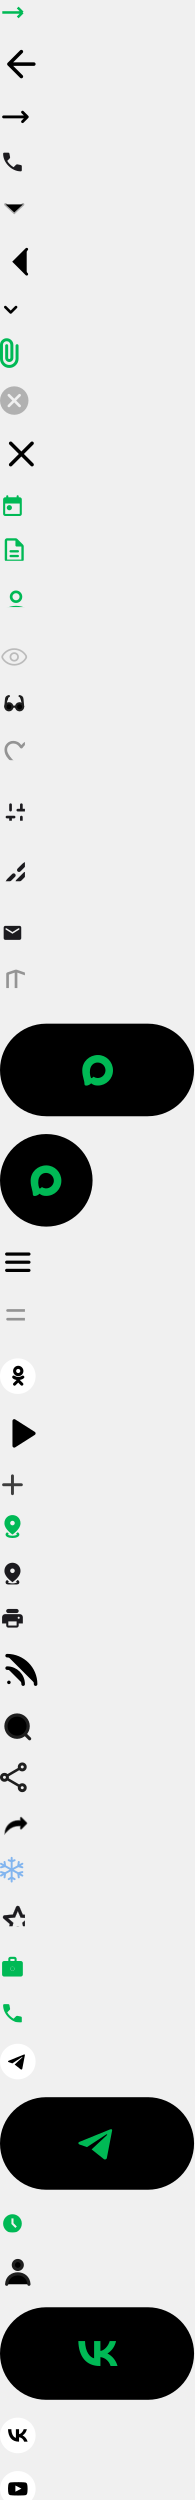
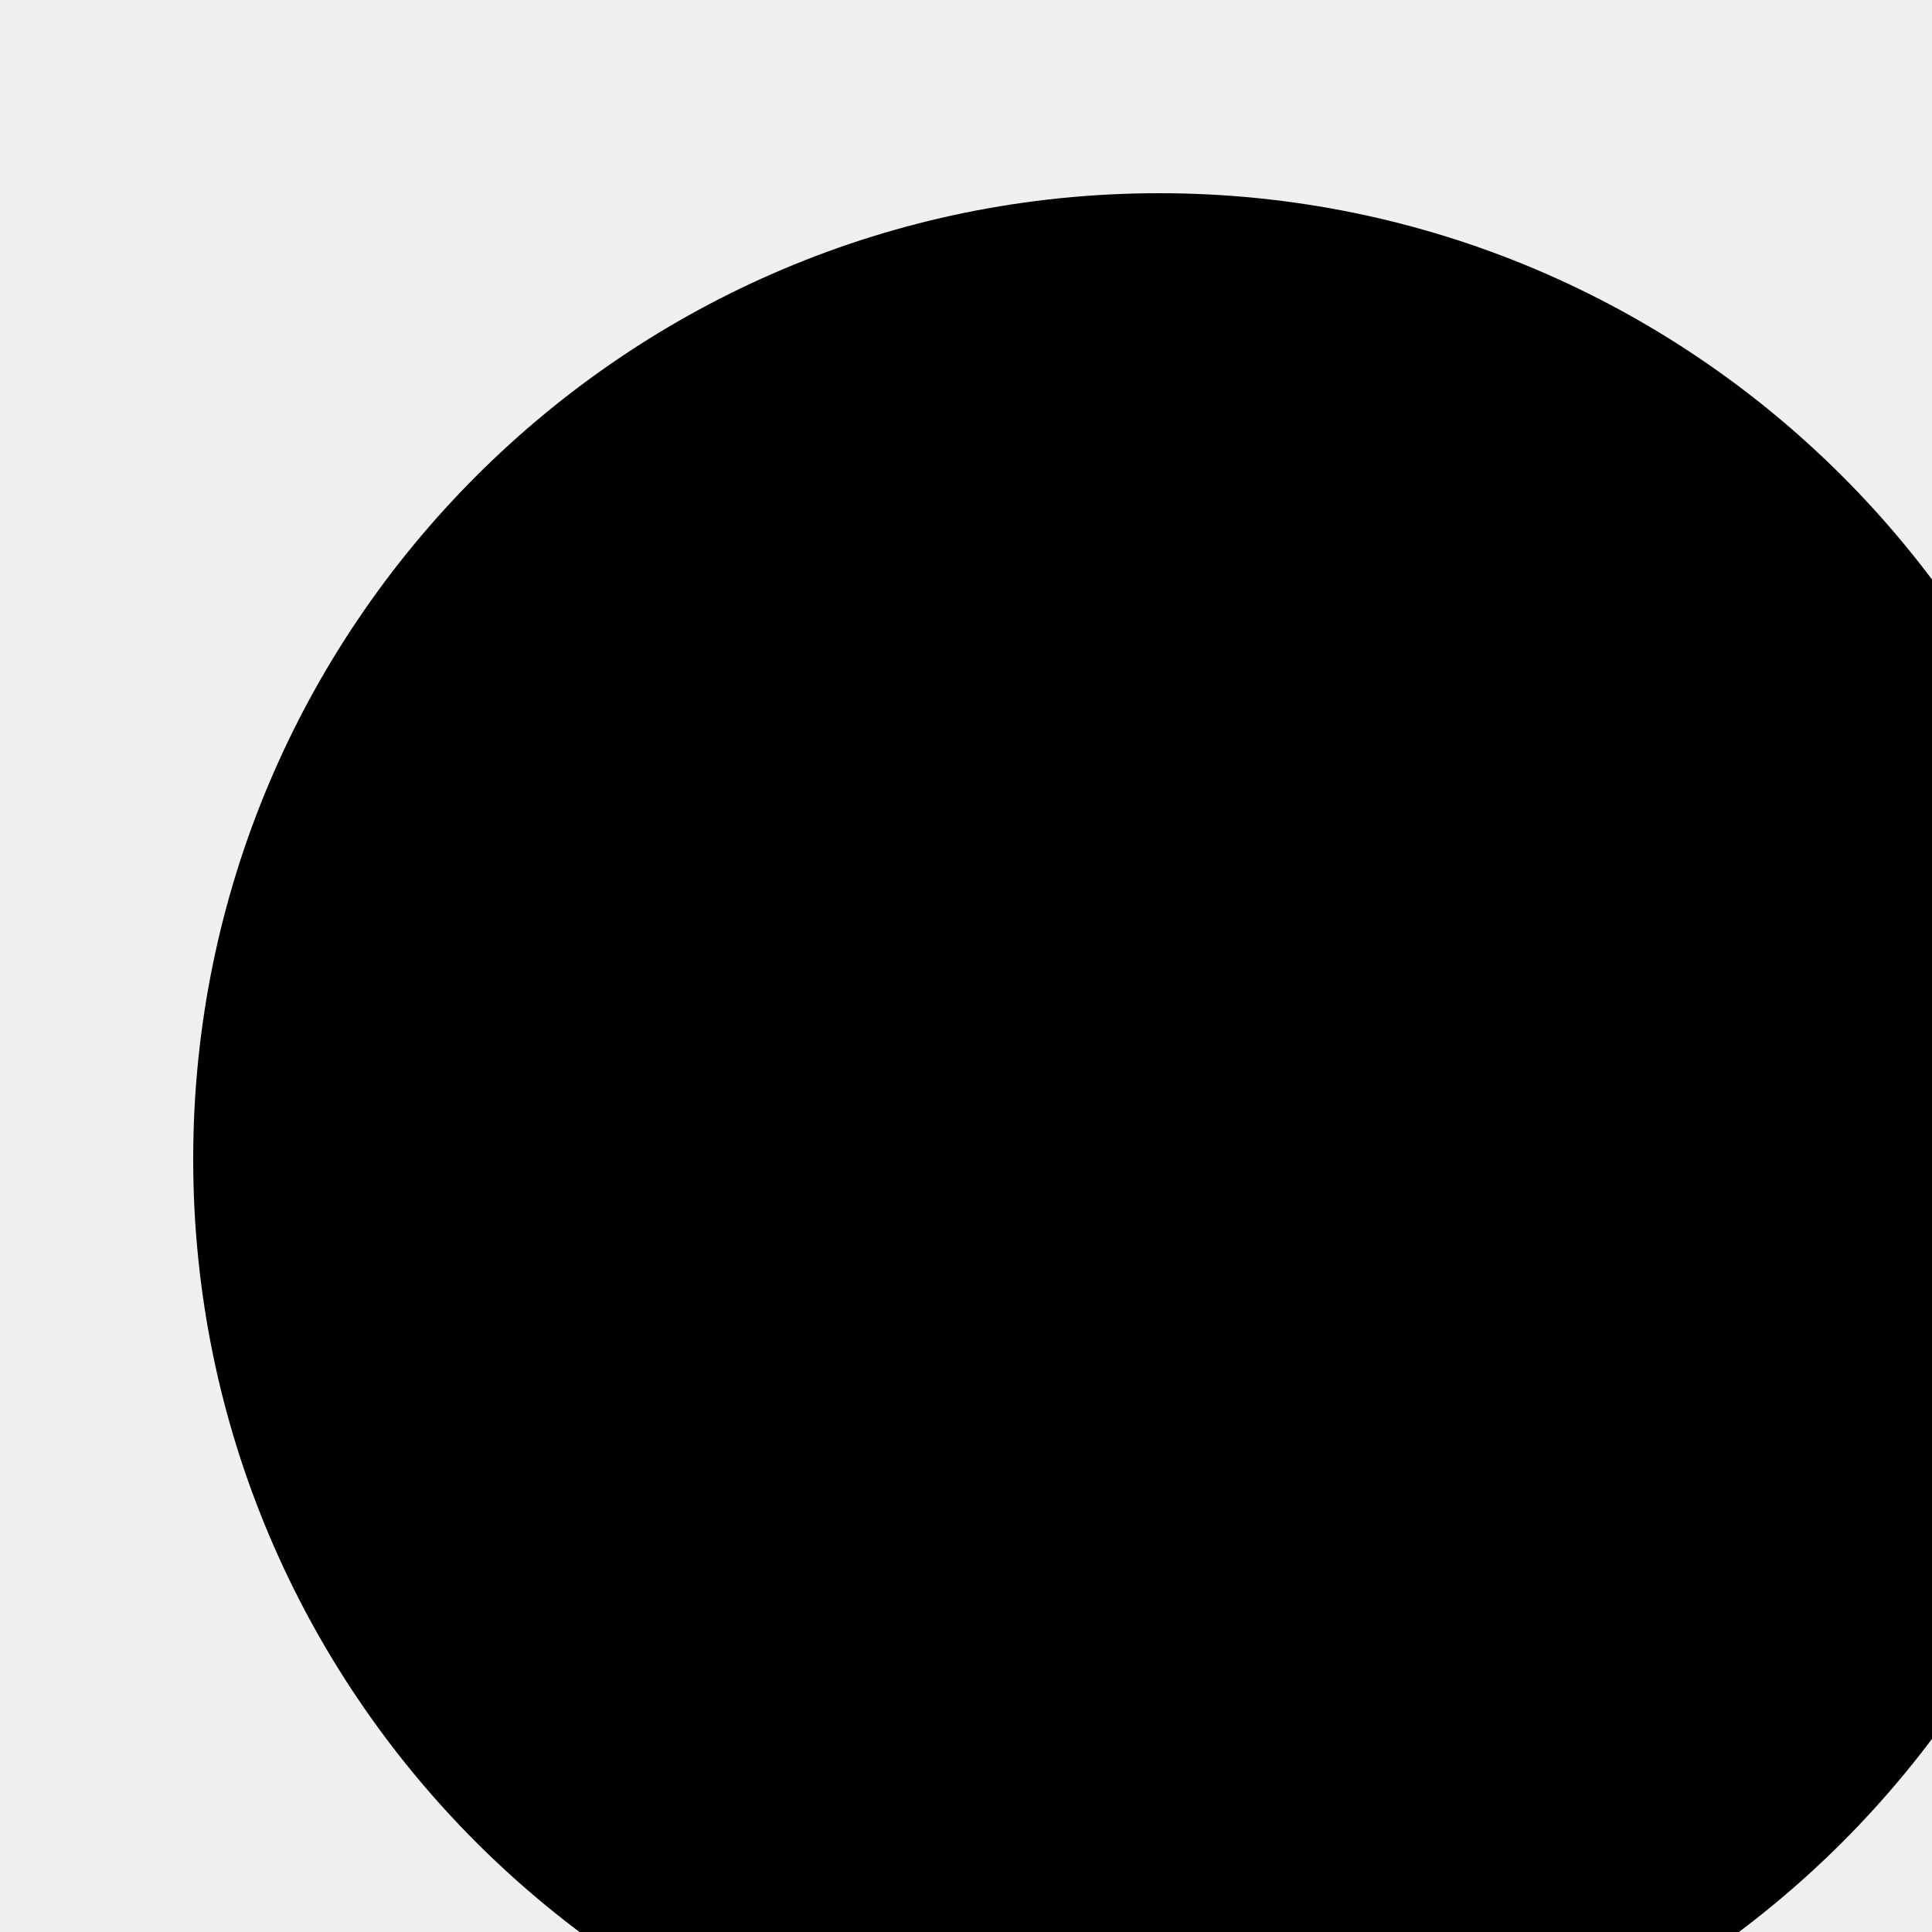
<svg xmlns="http://www.w3.org/2000/svg" xmlns:xlink="http://www.w3.org/1999/xlink">
-   <symbol id="icon-arrow-green" viewBox="0 0 14 14">
-     <path d="M9.936 4.226l2.774 2.775m0 0L9.936 9.775M12.71 7H1.29" stroke="#00B955" stroke-width="1.4" stroke-linejoin="round" />
+   <symbol id="icon-example" viewBox="0 0 24 24">
+     <circle cx="12" cy="12" r="10" />
  </symbol>
-   <symbol id="icon-arrow-left" viewBox="0 0 24 24">
-     <path d="M19 12H5m0 0l7 7m-7-7l7-7" stroke="currentColor" stroke-width="2" stroke-linecap="round" stroke-linejoin="round" />
-   </symbol>
-   <symbol id="icon-arrow-right" viewBox="0 0 16 16">
-     <g clip-path="url(#clip0_4723_20561)">
-       <path d="M12.667 5l2.666 2.667m0 0l-2.666 2.666m2.666-2.666H2" stroke="currentColor" stroke-width="1.6" stroke-linecap="round" stroke-linejoin="round" />
-     </g>
-     <defs>
-       <clipPath id="clip0_4723_20561">
-         <path fill="#fff" transform="matrix(-1 0 0 1 16 0)" d="M0 0h16v16H0z" />
-       </clipPath>
-     </defs>
-   </symbol>
-   <symbol id="icon-call" viewBox="0 0 14 14">
-     <mask id="a" style="mask-type:alpha" maskUnits="userSpaceOnUse" x="0" y="0" width="14" height="14">
-       <path fill="#D9D9D9" d="M0 0h14v14H0z" />
-     </mask>
-     <g mask="url(#a)">
-       <path d="M11.637 12.25c-1.215 0-2.415-.265-3.602-.795a10.776 10.776 0 01-3.237-2.253 10.775 10.775 0 01-2.253-3.237c-.53-1.187-.795-2.387-.795-3.603 0-.175.058-.32.175-.437a.594.594 0 01.437-.175h2.363c.136 0 .258.046.365.139.107.092.17.201.19.328l.378 2.041c.02.156.015.287-.014.394a.613.613 0 01-.16.277L4.068 6.36c.194.36.425.707.692 1.042.268.335.562.659.883.97.301.301.617.58.948.838.33.258.68.494 1.05.708l1.37-1.371a.817.817 0 01.343-.197.94.94 0 01.416-.037l2.012.409c.136.039.248.11.336.211a.513.513 0 01.131.343v2.362c0 .175-.058.321-.175.438a.594.594 0 01-.438.175z" fill="#1C1B1F" />
-     </g>
-   </symbol>
-   <symbol id="icon-chevron-down" viewBox="0 0 16 16">
-     <path d="M3.125 6.824l4.876 4.501 4.875-4.5" stroke="#000" stroke-opacity="0.3" stroke-width="1.6" stroke-linecap="round" />
-   </symbol>
-   <symbol id="icon-chevron-thin" viewBox="0 0 24 24">
-     <path d="M15 20l-7-7 7-7" stroke="currentColor" stroke-width="1.6" stroke-linecap="round" />
-   </symbol>
-   <symbol id="icon-chevron" viewBox="0 0 12 12">
-     <path d="M3 4.5l3 3 3-3" stroke="currentColor" stroke-width="1.5" stroke-linecap="round" stroke-linejoin="round" fill="none" />
-   </symbol>
-   <symbol id="icon-clip" viewBox="0 0 12 17">
-     <path d="M10.417 11.458c0 1.445-.507 2.674-1.521 3.688-1.014 1.014-2.243 1.52-3.688 1.52-1.444 0-2.673-.506-3.687-1.52C.507 14.132 0 12.903 0 11.458V3.75c0-1.042.365-1.927 1.094-2.656C1.823.364 2.708 0 3.75 0s1.927.365 2.656 1.094C7.136 1.823 7.5 2.708 7.5 3.75v7.292c0 .639-.222 1.18-.667 1.625a2.211 2.211 0 01-1.625.666c-.639 0-1.18-.222-1.625-.666a2.211 2.211 0 01-.666-1.625V4.167c0-.236.08-.434.24-.594.159-.16.357-.24.593-.24s.434.08.594.24c.16.16.24.358.24.594v6.875a.607.607 0 00.624.625.607.607 0 00.625-.625V3.75a2.106 2.106 0 00-.614-1.48 1.977 1.977 0 00-1.469-.603c-.583 0-1.076.201-1.48.604a2.012 2.012 0 00-.603 1.479v7.708c-.014.986.326 1.823 1.02 2.51C3.382 14.657 4.223 15 5.208 15c.973 0 1.799-.344 2.48-1.031.68-.688 1.034-1.525 1.062-2.51V4.166c0-.236.08-.434.24-.594.16-.16.357-.24.593-.24s.434.08.594.24c.16.16.24.358.24.594v7.291z" fill="#00B955" />
-   </symbol>
-   <symbol id="icon-close-small" viewBox="0 0 16 16">
-     <path d="M8 0a8 8 0 110 16A8 8 0 018 0zm3.53 4.47a.75.75 0 00-1.06 0L8 6.94 5.53 4.47a.75.75 0 10-1.06 1.06L6.94 8l-2.47 2.47a.75.75 0 101.06 1.06L8 9.06l2.47 2.47a.75.75 0 101.06-1.06L9.06 8l2.47-2.47a.75.75 0 000-1.06z" fill="#1F1F1F" fill-opacity="0.3" />
-   </symbol>
-   <symbol id="icon-close" viewBox="0 0 24 24">
-     <path d="M18 6L6 18M6 6l12 12" stroke="currentColor" stroke-width="2" stroke-linecap="round" stroke-linejoin="round" />
-   </symbol>
-   <symbol id="icon-date" viewBox="0 0 14 14">
-     <mask id="a" style="mask-type:alpha" maskUnits="userSpaceOnUse" x="0" y="0" width="14" height="14">
-       <path fill="#D9D9D9" d="M0 0h14v14H0z" />
-     </mask>
-     <g mask="url(#a)">
-       <path d="M4.215 9.201a1.408 1.408 0 01-.423-1.035c0-.408.14-.753.423-1.035a1.408 1.408 0 011.035-.423c.408 0 .753.14 1.035.423.282.282.423.627.423 1.035 0 .408-.14.753-.423 1.035a1.408 1.408 0 01-1.035.423c-.408 0-.753-.14-1.035-.423zm-1.298 3.632c-.321 0-.596-.115-.824-.343a1.124 1.124 0 01-.343-.824V3.499c0-.32.114-.595.343-.824.228-.228.503-.342.824-.342H3.5v-.584c0-.165.056-.303.168-.415a.564.564 0 01.415-.168c.166 0 .304.056.416.168.112.112.168.25.168.415v.584h4.666v-.584c0-.165.056-.303.168-.415a.564.564 0 01.416-.168c.165 0 .303.056.415.168.112.112.168.25.168.415v.584h.583c.321 0 .596.114.824.342.229.229.343.504.343.824v8.167c0 .32-.114.595-.343.824a1.124 1.124 0 01-.824.343H2.917zm0-1.167h8.166V5.833H2.917v5.833z" fill="#00B955" />
-     </g>
-   </symbol>
-   <symbol id="icon-doc" viewBox="0 0 16 16">
-     <mask id="a" style="mask-type:alpha" maskUnits="userSpaceOnUse" x="0" y="0" width="16" height="16">
-       <path fill="#D9D9D9" d="M0 0h16v16H0z" />
-     </mask>
-     <g mask="url(#a)">
-       <path d="M6 12h4a.645.645 0 00.475-.192.645.645 0 00.192-.475.645.645 0 00-.192-.475.645.645 0 00-.475-.191H6a.645.645 0 00-.475.191.645.645 0 00-.191.475c0 .19.064.348.191.475A.645.645 0 006 12zm0-2.667h4a.645.645 0 00.475-.191.645.645 0 00.192-.475.645.645 0 00-.192-.475A.645.645 0 0010 8H6a.645.645 0 00-.475.192.645.645 0 00-.191.475c0 .188.064.347.191.475A.645.645 0 006 9.333zm-2 5.334c-.366 0-.68-.131-.941-.392a1.284 1.284 0 01-.392-.942V2.667c0-.367.13-.681.392-.942.26-.261.575-.392.941-.392h4.784a1.317 1.317 0 01.933.384L12.95 4.95a1.318 1.318 0 01.383.933v7.45c0 .367-.13.68-.391.942a1.284 1.284 0 01-.942.392H4zm4.667-9.334V2.667H4v10.666h8V6H9.334a.645.645 0 01-.475-.192.645.645 0 01-.192-.475z" fill="#00B955" />
-     </g>
-   </symbol>
-   <symbol id="icon-employee" viewBox="0 0 24 24">
-     <mask id="a" style="mask-type:alpha" maskUnits="userSpaceOnUse" x="0" y="0" width="24" height="24">
-       <path fill="#D9D9D9" d="M0 0h24v24H0z" />
-     </mask>
-     <g mask="url(#a)">
-       <path d="M18.125 10.75h-2.25a.725.725 0 01-.534-.216.726.726 0 01-.216-.534c0-.213.072-.391.216-.534a.725.725 0 01.534-.216h2.25V7c0-.212.072-.39.216-.534a.726.726 0 01.534-.216c.213 0 .391.072.535.216a.725.725 0 01.215.534v2.25h2.25c.212 0 .39.072.534.216a.726.726 0 01.216.534c0 .213-.072.391-.216.534a.726.726 0 01-.534.216h-2.25V13c0 .213-.072.39-.216.534a.726.726 0 01-.534.216.725.725 0 01-.535-.216.726.726 0 01-.215-.534v-2.25zm-11.599-.084A3.371 3.371 0 015.5 8.192c0-.965.342-1.79 1.026-2.474A3.372 3.372 0 019 4.692c.965 0 1.79.342 2.474 1.026A3.372 3.372 0 0112.5 8.192c0 .966-.342 1.79-1.026 2.474A3.372 3.372 0 019 11.692c-.965 0-1.79-.342-2.474-1.026zM1.5 17.788v-.704c0-.49.133-.943.399-1.36a2.663 2.663 0 011.067-.963 14.507 14.507 0 012.99-1.09 12.945 12.945 0 016.087 0c1.006.243 2.003.606 2.992 1.09.444.225.8.546 1.066.963.266.417.399.87.399 1.36v.704c0 .422-.148.78-.443 1.076a1.465 1.465 0 01-1.076.444H3.019c-.422 0-.78-.148-1.076-.444a1.466 1.466 0 01-.443-1.076zm1.5.02h12v-.724a.98.98 0 00-.176-.562 1.334 1.334 0 00-.478-.422 12.863 12.863 0 00-2.635-.965 11.396 11.396 0 00-5.422 0c-.895.22-1.774.54-2.635.965-.201.109-.36.25-.478.422a.98.98 0 00-.176.563v.723zm7.412-8.203c.392-.392.588-.863.588-1.413s-.196-1.02-.588-1.412A1.926 1.926 0 009 6.192c-.55 0-1.02.196-1.412.588A1.926 1.926 0 007 8.192c0 .55.196 1.021.588 1.413.391.391.862.587 1.412.587.55 0 1.02-.196 1.412-.587z" fill="#00B955" />
-     </g>
-   </symbol>
-   <symbol id="icon-eye-count" viewBox="0 0 16 16">
-     <path d="M3.531 11.55a8.154 8.154 0 01-2.508-2.597 1.84 1.84 0 010-1.906A8.155 8.155 0 013.53 4.449C4.87 3.561 6.36 3.117 8 3.117c1.64 0 3.13.444 4.472 1.332a8.153 8.153 0 012.509 2.598 1.84 1.84 0 010 1.906 8.155 8.155 0 01-2.508 2.597c-1.34.888-2.831 1.333-4.47 1.333-1.64 0-3.13-.444-4.472-1.333zm8.242-.671a7.034 7.034 0 002.251-2.173c.28-.43.28-.983 0-1.412a7.033 7.033 0 00-2.251-2.173 7.103 7.103 0 00-3.771-1.056c-1.36 0-2.618.352-3.772 1.056a7.035 7.035 0 00-2.25 2.173c-.282.429-.282.983 0 1.412.58.886 1.33 1.61 2.25 2.173a7.104 7.104 0 003.772 1.056c1.36 0 2.617-.352 3.77-1.056z" fill="#1F1F1F" fill-opacity="0.25" />
-     <path fill-rule="evenodd" clip-rule="evenodd" d="M9.856 9.855a2.53 2.53 0 00.763-1.857c0-.728-.255-1.346-.764-1.855a2.53 2.53 0 00-1.857-.762c-.728 0-1.346.254-1.854.764a2.53 2.53 0 00-.763 1.856c0 .728.255 1.347.764 1.855a2.53 2.53 0 001.857.763c.728 0 1.346-.255 1.854-.764zM6.336 8c0 .462.162.855.485 1.179.324.323.717.485 1.179.485.462 0 .855-.162 1.179-.485.323-.324.485-.717.485-1.18 0-.462-.162-.854-.485-1.178A1.605 1.605 0 008 6.335c-.462 0-.855.162-1.179.486A1.605 1.605 0 006.336 8z" fill="#1F1F1F" fill-opacity="0.25" />
-   </symbol>
-   <symbol id="icon-eye" viewBox="0 0 16 16">
-     <path d="M11 12a2 2 0 100-4 2 2 0 000 4zm-6 0a2 2 0 100-4 2 2 0 000 4z" stroke="#1F1F1F" stroke-width="1.2" stroke-linecap="round" stroke-linejoin="round" />
-     <path d="M9 10.107c-.695-.248-1.291-.253-2 0M13 10l-.381-4.197C12.508 4.586 12.132 4.376 11 4m-8 6l.381-4.197C3.492 4.587 3.868 4.376 5 4" stroke="#1F1F1F" stroke-width="1.2" stroke-linecap="round" stroke-linejoin="round" />
-   </symbol>
-   <symbol id="icon-favorites" viewBox="0 0 24 24">
-     <mask id="a" style="mask-type:alpha" maskUnits="userSpaceOnUse" x="0" y="0" width="24" height="24">
-       <path fill="#949494" d="M0 0h24v24H0z" />
-     </mask>
-     <g mask="url(#a)">
-       <path d="M11.345 19.594a1.52 1.52 0 01-.57-.361l-1.437-1.306a65.845 65.845 0 01-4.748-4.764C3.197 11.602 2.5 9.931 2.5 8.15c0-1.42.478-2.607 1.436-3.564C4.893 3.629 6.08 3.15 7.5 3.15c.806 0 1.603.186 2.39.558.786.372 1.49.975 2.11 1.811.62-.836 1.324-1.44 2.11-1.811a5.542 5.542 0 012.39-.558c1.42 0 2.607.479 3.564 1.436.957.957 1.436 2.145 1.436 3.564 0 1.801-.708 3.49-2.125 5.068a63.819 63.819 0 01-4.739 4.724l-1.42 1.29a1.511 1.511 0 01-.575.362c-.22.077-.437.115-.65.115-.215 0-.43-.038-.646-.115zM11.281 7.04c-.541-.825-1.11-1.429-1.709-1.813-.598-.384-1.289-.576-2.072-.576-1 0-1.833.333-2.5 1s-1 1.5-1 2.5c0 .803.259 1.642.776 2.517a16.273 16.273 0 001.948 2.612 35.68 35.68 0 002.54 2.536c.911.826 1.756 1.593 2.534 2.302a.294.294 0 00.202.077.294.294 0 00.202-.077c.778-.709 1.623-1.476 2.534-2.302a35.667 35.667 0 002.54-2.536 16.273 16.273 0 001.948-2.612c.517-.875.776-1.714.776-2.517 0-1-.333-1.833-1-2.5s-1.5-1-2.5-1c-.783 0-1.474.192-2.072.576-.598.384-1.168.988-1.709 1.813a.818.818 0 01-.319.288.885.885 0 01-.8 0 .818.818 0 01-.32-.288z" fill="#949494" />
-     </g>
-   </symbol>
-   <symbol id="icon-filter" viewBox="0 0 24 24">
-     <mask id="a" style="mask-type:alpha" maskUnits="userSpaceOnUse" x="0" y="0" width="24" height="24">
-       <path fill="#D9D9D9" d="M0 0h24v24H0z" />
-     </mask>
-     <g mask="url(#a)">
-       <path d="M5.387 19.534A.726.726 0 015.172 19v-6.308h-1.25a.725.725 0 01-.534-.216.726.726 0 01-.216-.534c0-.213.072-.39.216-.534a.725.725 0 01.534-.216h4c.212 0 .39.072.534.216a.727.727 0 01.216.535c0 .212-.072.39-.216.534a.727.727 0 01-.534.215h-1.25V19c0 .212-.072.39-.216.534a.726.726 0 01-.534.216.725.725 0 01-.535-.216zm0-10.942a.726.726 0 01-.215-.534V5c0-.213.072-.39.216-.534a.726.726 0 01.534-.216c.213 0 .391.072.535.216A.726.726 0 016.672 5v3.058c0 .212-.072.39-.216.534a.726.726 0 01-.534.216.725.725 0 01-.535-.216zM10 8.808a.725.725 0 01-.534-.216.726.726 0 01-.216-.535c0-.212.072-.39.216-.534a.726.726 0 01.534-.215h1.25V5c0-.213.072-.39.216-.534a.726.726 0 01.534-.216c.213 0 .39.072.534.216A.726.726 0 0112.75 5v2.308h1.25c.212 0 .39.072.534.216a.726.726 0 01.216.534c0 .213-.072.39-.216.534a.725.725 0 01-.534.216h-4zm1.465 10.726A.726.726 0 0111.25 19v-7.058c0-.212.072-.39.216-.534a.726.726 0 01.534-.216c.213 0 .39.072.534.216a.726.726 0 01.216.534V19c0 .212-.072.39-.216.534a.726.726 0 01-.534.216.725.725 0 01-.535-.216zm6.077 0a.726.726 0 01-.215-.534v-2.308h-1.25a.726.726 0 01-.535-.215.726.726 0 01-.215-.535c0-.213.072-.39.215-.534a.726.726 0 01.535-.216h4c.212 0 .39.072.534.216a.726.726 0 01.216.535c0 .212-.072.39-.216.534a.726.726 0 01-.534.215h-1.25V19c0 .212-.072.39-.216.534a.726.726 0 01-.535.216.725.725 0 01-.534-.216zm0-6.942a.726.726 0 01-.215-.534V5c0-.213.072-.39.216-.534a.726.726 0 01.534-.216c.213 0 .39.072.534.216a.726.726 0 01.216.534v7.058c0 .212-.072.39-.216.534a.726.726 0 01-.535.216.725.725 0 01-.534-.216z" fill="#1C1B1F" />
-     </g>
-   </symbol>
-   <symbol id="icon-link" viewBox="0 0 24 24">
-     <mask id="a" style="mask-type:alpha" maskUnits="userSpaceOnUse" x="0" y="0" width="24" height="24">
-       <path fill="#D9D9D9" d="M0 0h24v24H0z" />
-     </mask>
-     <g mask="url(#a)">
-       <path d="M7.914 21.203c-1.414 0-2.62-.499-3.62-1.497-.998-.999-1.497-2.206-1.497-3.62a5.073 5.073 0 011.498-3.62l2.589-2.57a1.127 1.127 0 011.59 1.598l-2.588 2.583a2.713 2.713 0 00-.614.93 2.912 2.912 0 00-.206 1.079c0 .789.277 1.46.832 2.016a2.746 2.746 0 002.016.832c.372 0 .735-.07 1.09-.21.354-.139.667-.344.939-.616l2.555-2.57a1.14 1.14 0 111.61 1.612l-2.574 2.556a5.074 5.074 0 01-3.62 1.497zm2.801-6.301A1.143 1.143 0 119.1 13.285l4.19-4.187a1.141 1.141 0 011.614 1.614l-4.189 4.19zm6.414-.792a1.132 1.132 0 11-1.598-1.604l2.583-2.563c.272-.272.472-.576.601-.912.13-.336.194-.69.194-1.06 0-.806-.274-1.49-.823-2.054-.548-.563-1.224-.845-2.025-.845-.371 0-.73.069-1.077.206a2.723 2.723 0 00-.926.614l-2.567 2.58a1.13 1.13 0 11-1.6-1.595L12.466 4.3a5.113 5.113 0 011.657-1.114 5.039 5.039 0 011.963-.39c1.414 0 2.618.5 3.61 1.5.992 1.001 1.488 2.215 1.488 3.642 0 .674-.126 1.321-.377 1.941a4.958 4.958 0 01-1.101 1.654l-2.577 2.576z" fill="#1C1B1F" />
-     </g>
-   </symbol>
-   <symbol id="icon-mail" viewBox="0 0 14 16">
-     <mask id="a" style="mask-type:alpha" maskUnits="userSpaceOnUse" x="1" y="3" width="12" height="12">
-       <path fill="#D9D9D9" d="M1.078 3.078h11.844v11.844H1.078z" />
-     </mask>
-     <g mask="url(#a)">
-       <path d="M3.05 12.949a.95.95 0 01-.698-.29.95.95 0 01-.29-.697V6.04a.95.95 0 01.29-.697.95.95 0 01.697-.29h7.896a.95.95 0 01.697.29.95.95 0 01.29.697v5.922a.95.95 0 01-.29.697.95.95 0 01-.697.29H3.05zm3.947-3.455L10.75 7.15a.418.418 0 10-.444-.71L6.997 8.507 3.69 6.44a.418.418 0 00-.444.71l3.751 2.344z" fill="#1C1B1F" />
-     </g>
-   </symbol>
-   <symbol id="icon-map" viewBox="0 0 24 24">
-     <mask id="a" style="mask-type:alpha" maskUnits="userSpaceOnUse" x="0" y="0" width="24" height="24">
-       <path fill="#949494" d="M0 0h24v24H0z" />
-     </mask>
-     <g mask="url(#a)">
-       <path d="M14.417 20.256L9 18.36l-4.276 1.655a.831.831 0 01-.445.058 1.043 1.043 0 01-.395-.148.788.788 0 01-.282-.305.931.931 0 01-.102-.442V6.08a.896.896 0 01.604-.876l4.304-1.46c.09-.033.186-.058.285-.075a1.844 1.844 0 01.9.075L15 5.638l4.276-1.654a.832.832 0 01.445-.058c.142.023.274.072.395.147.12.076.214.178.282.306a.931.931 0 01.102.442v13.142a.868.868 0 01-.173.535.984.984 0 01-.47.336l-4.274 1.431a1.446 1.446 0 01-.285.07c-.096.014-.195.02-.299.02a1.729 1.729 0 01-.582-.1zm-.167-1.629v-11.7l-4.5-1.573v11.7l4.5 1.573zm1.5 0L19 17.55V5.7l-3.25 1.227v11.7zM5 18.3l3.25-1.246v-11.7L5 6.45V18.3z" fill="#949494" />
-     </g>
-   </symbol>
-   <symbol id="icon-max-small" viewBox="0 0 109 52">
-     <rect width="109" height="52" rx="26" fill="currentColor" />
-     <path fill-rule="evenodd" clip-rule="evenodd" d="M55.025 34.754c-1.695 0-2.482-.248-3.85-1.237-.866 1.113-3.608 1.983-3.727.495 0-1.117-.248-2.061-.528-3.092-.334-1.27-.713-2.684-.713-4.732 0-4.893 4.015-8.575 8.772-8.575 4.761 0 8.492 3.863 8.492 8.62a8.492 8.492 0 01-8.446 8.52zm.07-12.911c-2.317-.12-4.123 1.484-4.523 3.998-.33 2.082.256 4.617.755 4.75.239.057.84-.43 1.216-.805.62.429 1.343.686 2.094.746a4.41 4.41 0 004.613-4.11 4.41 4.41 0 00-4.155-4.575v-.004z" fill="#00B955" />
-   </symbol>
-   <symbol id="icon-max" viewBox="0 0 52 52">
-     <rect width="52" height="52" rx="26" fill="currentColor" />
-     <path fill-rule="evenodd" clip-rule="evenodd" d="M26.024 34.754c-1.694 0-2.481-.248-3.85-1.237-.865 1.113-3.607 1.983-3.726.495 0-1.117-.247-2.061-.528-3.092-.334-1.27-.713-2.684-.713-4.732 0-4.893 4.015-8.575 8.772-8.575 4.761 0 8.492 3.863 8.492 8.62a8.492 8.492 0 01-8.446 8.52zm.07-12.911c-2.316-.12-4.122 1.484-4.521 3.998-.33 2.082.255 4.617.754 4.75.239.057.84-.43 1.216-.805.62.429 1.343.686 2.094.746a4.41 4.41 0 004.613-4.11 4.41 4.41 0 00-4.155-4.575v-.004z" fill="#00B955" />
-   </symbol>
-   <symbol id="icon-menu" viewBox="0 0 20 20">
-     <path d="M3.75 5.42h12.5M3.75 10h12.5m-12.5 4.58h12.5" stroke="currentColor" stroke-width="1.8" stroke-linecap="round" />
-   </symbol>
-   <symbol id="icon-notes" viewBox="0 0 24 24">
-     <mask id="a" style="mask-type:alpha" maskUnits="userSpaceOnUse" x="0" y="0" width="24" height="24">
-       <path fill="#949494" d="M0 0h24v24H0z" />
-     </mask>
-     <g mask="url(#a)">
-       <path d="M4.25 17.634a.725.725 0 01-.534-.215.725.725 0 01-.216-.535c0-.212.072-.39.216-.534a.726.726 0 01.534-.215h9.5c.213 0 .39.072.534.215a.726.726 0 01.216.535c0 .212-.072.39-.216.534a.726.726 0 01-.534.215h-9.5zm0-4.884a.725.725 0 01-.534-.216A.726.726 0 013.5 12c0-.213.072-.391.216-.534a.725.725 0 01.534-.216h15.5c.212 0 .39.072.534.216A.726.726 0 0120.5 12c0 .213-.072.391-.216.534a.726.726 0 01-.534.216H4.25zm0-4.885a.725.725 0 01-.534-.215.726.726 0 01-.216-.535c0-.213.072-.39.216-.534a.726.726 0 01.534-.216h15.5c.212 0 .39.072.534.216a.725.725 0 01.216.535c0 .212-.072.39-.216.534a.726.726 0 01-.534.215H4.25z" fill="#949494" />
-     </g>
-   </symbol>
-   <symbol id="icon-ok" viewBox="0 0 20 20">
-     <rect width="20" height="20" rx="10" fill="#fff" />
-     <path d="M10.227 10.014c1.612 0 2.924-1.274 2.924-2.886 0-.787-.3-1.537-.862-2.099-.562-.562-1.274-.862-2.024-.862-1.612 0-2.886 1.312-2.923 2.886 0 .787.3 1.5.862 2.061.524.6 1.236.9 2.023.9zm-.824-3.748c.225-.225.525-.337.824-.337.675 0 1.162.524 1.162 1.161 0 .675-.524 1.162-1.162 1.162A1.144 1.144 0 019.066 7.09c0-.3.112-.6.337-.824z" fill="currentColor" />
-     <path d="M13.45 11.063c.263-.262.3-.637.076-1.012a.835.835 0 00-.9-.374c-.15.037-.3.112-.45.225-1.161.787-2.736.75-3.897-.038l-.225-.112c-.413-.188-.825-.113-1.05.262-.262.375-.225.787.113 1.124.075.075.15.113.187.188l.038.037c.524.412 1.161.675 1.986.787l-.487.488-1.275 1.274c-.112.112-.262.3-.262.562 0 .338.187.675.525.825.112.075.225.075.337.075a.724.724 0 00.562-.263l1.462-1.461.037-.038s.038 0 .038.038c.3.337.637.637.937.974l.45.45c.187.187.337.262.562.262.337.038.712-.187.862-.524a.75.75 0 00-.187-.9c-.375-.375-.75-.787-1.162-1.162l-.637-.637a3.596 3.596 0 001.049-.262c.562-.188.975-.45 1.312-.788z" fill="currentColor" />
-   </symbol>
-   <symbol id="icon-play" viewBox="0 0 24 24">
-     <path d="M8 5.14v14l11-7-11-7z" stroke="currentColor" stroke-width="2" stroke-linecap="round" stroke-linejoin="round" />
-   </symbol>
-   <symbol id="icon-plus" viewBox="0 0 14 14">
-     <path d="M7 2v10M12 7H2" stroke="#3E3E3E" stroke-width="1.65" stroke-linecap="round" />
-   </symbol>
-   <symbol id="icon-point-green" viewBox="0 0 14 15">
-     <mask id="a" style="mask-type:alpha" maskUnits="userSpaceOnUse" x="-1" y="-2" width="16" height="17">
-       <path fill="#D9D9D9" d="M-.746-1.293h15.492v15.492H-.746z" />
-     </mask>
-     <g mask="url(#a)">
-       <path d="M4.207 12.37c-.72-.36-1.081-.826-1.081-1.396 0-.259.078-.498.234-.719.156-.22.374-.411.654-.572l1.016.952a13.56 13.56 0 00-.314.145.794.794 0 00-.267.194c.14.172.463.322.969.451.505.13 1.032.194 1.581.194.549 0 1.079-.064 1.59-.194.51-.129.836-.28.976-.451a.843.843 0 00-.29-.21 8.089 8.089 0 00-.34-.145l1.001-.969c.301.172.533.369.694.59.161.22.242.465.242.734 0 .57-.36 1.035-1.081 1.396-.721.36-1.652.54-2.792.54s-2.071-.18-2.792-.54zM7 10.974c-1.517-1.12-2.65-2.206-3.397-3.26C2.854 6.659 2.48 5.627 2.48 4.615c0-.763.138-1.433.412-2.009a4.546 4.546 0 011.057-1.444A4.36 4.36 0 015.401.29 4.694 4.694 0 017 0c.527 0 1.06.097 1.598.29a4.36 4.36 0 011.452.872c.43.387.783.869 1.057 1.444.274.576.412 1.246.412 2.01 0 1.01-.374 2.043-1.122 3.098-.748 1.054-1.88 2.14-3.397 3.26zm0-5.164c.355 0 .659-.127.912-.38.253-.252.379-.556.379-.911s-.126-.66-.38-.912A1.243 1.243 0 007 3.227c-.355 0-.659.127-.912.38s-.379.557-.379.912.126.659.38.911c.252.253.556.38.911.38z" fill="#00B955" />
-     </g>
-   </symbol>
-   <symbol id="icon-point" viewBox="0 0 14 16">
-     <mask id="a" style="mask-type:alpha" maskUnits="userSpaceOnUse" x="-1" y="0" width="16" height="16">
-       <path fill="#D9D9D9" d="M-.746.508h15.492V16H-.746z" />
-     </mask>
-     <g mask="url(#a)">
-       <path d="M4.207 14.17c-.72-.36-1.081-.825-1.081-1.396 0-.258.078-.497.234-.718.156-.22.374-.411.654-.573l1.016.952a13.56 13.56 0 00-.314.146.794.794 0 00-.267.193c.14.173.463.323.969.452.505.13 1.032.194 1.581.194.549 0 1.079-.065 1.59-.194.51-.129.836-.28.976-.452a.842.842 0 00-.29-.21 7.958 7.958 0 00-.34-.145l1.001-.968c.301.172.533.369.694.59.161.22.242.464.242.733 0 .57-.36 1.036-1.081 1.396-.721.36-1.652.54-2.792.54s-2.071-.18-2.792-.54zM7 12.774c-1.517-1.118-2.65-2.205-3.397-3.26C2.854 8.46 2.48 7.428 2.48 6.417c0-.764.138-1.433.412-2.009a4.546 4.546 0 011.057-1.444 4.36 4.36 0 011.452-.872A4.694 4.694 0 017 1.801c.527 0 1.06.097 1.598.29a4.36 4.36 0 011.452.872c.43.387.783.868 1.057 1.444.274.576.412 1.245.412 2.01 0 1.01-.374 2.043-1.122 3.098-.748 1.054-1.88 2.14-3.397 3.26zm0-5.164c.355 0 .659-.126.912-.379s.379-.557.379-.912-.126-.659-.38-.911A1.243 1.243 0 007 5.028c-.355 0-.659.127-.912.38-.253.252-.379.556-.379.911s.126.66.38.912c.252.253.556.38.911.38z" fill="#1C1B1F" />
-     </g>
-   </symbol>
-   <symbol id="icon-print" viewBox="0 0 14 14">
-     <mask id="a" style="mask-type:alpha" maskUnits="userSpaceOnUse" x="0" y="0" width="14" height="14">
-       <path fill="#D9D9D9" d="M0 0h14v14H0z" />
-     </mask>
-     <g mask="url(#a)">
-       <path d="M10.501 2.917c0 .644-.522 1.166-1.166 1.166H4.668a1.167 1.167 0 110-2.333h4.667c.644 0 1.166.522 1.166 1.167zm0 4.375a.564.564 0 00.416-.168.564.564 0 00.168-.416.564.564 0 00-.168-.415.564.564 0 00-.416-.168.564.564 0 00-.415.168.564.564 0 00-.168.415c0 .166.056.304.168.416.111.112.25.168.415.168zm-1.166 3.791V8.75H4.668v2.333h4.667zm1.166 0c0 .645-.522 1.167-1.166 1.167H4.668a1.167 1.167 0 01-1.167-1.167V9.917H1.168v-3.5c0-.496.17-.912.51-1.247a1.7 1.7 0 011.24-.503h8.167c.495 0 .911.167 1.246.503.336.335.504.75.504 1.247v3.5H10.5v1.166z" fill="#1C1B1F" />
-     </g>
-   </symbol>
-   <symbol id="icon-rss" viewBox="0 0 24 24">
-     <path d="M4 11a9 9 0 019 9M4 4a16 16 0 0116 16" stroke="currentColor" stroke-width="2" stroke-linecap="round" stroke-linejoin="round" />
-     <circle cx="5" cy="19" r="1" fill="currentColor" />
-   </symbol>
-   <symbol id="icon-search" viewBox="0 0 20 20">
-     <path d="M14.076 14.1l2.567 2.566m-.811-7.083a6.25 6.25 0 11-12.5 0 6.25 6.25 0 0112.5 0z" stroke="#1F1F1F" stroke-width="1.8" stroke-linecap="round" stroke-linejoin="round" />
-   </symbol>
-   <symbol id="icon-share-net" viewBox="0 0 15 17">
-     <path d="M12.5 16.667a2.411 2.411 0 01-1.77-.73 2.411 2.411 0 01-.73-1.77c0-.084.02-.278.063-.584l-5.855-3.416a2.47 2.47 0 01-1.708.666 2.41 2.41 0 01-1.77-.729A2.411 2.411 0 010 8.334c0-.695.243-1.285.73-1.771a2.41 2.41 0 011.77-.73 2.475 2.475 0 011.708.667l5.854-3.417a1.424 1.424 0 01-.052-.28A3.991 3.991 0 0110 2.5c0-.694.243-1.285.73-1.77A2.41 2.41 0 0112.5 0a2.41 2.41 0 011.77.73c.487.485.73 1.076.73 1.77s-.243 1.285-.73 1.77A2.41 2.41 0 0112.5 5a2.475 2.475 0 01-1.708-.667L4.938 7.75c.027.097.045.191.052.281a3.965 3.965 0 010 .604c-.007.09-.025.184-.053.282l5.855 3.416a2.47 2.47 0 011.708-.666 2.41 2.41 0 011.77.729c.487.486.73 1.076.73 1.77 0 .695-.243 1.285-.73 1.771a2.411 2.411 0 01-1.77.73zm0-1.667c.236 0 .434-.08.594-.24.16-.16.24-.357.24-.593a.806.806 0 00-.24-.594.807.807 0 00-.594-.24.807.807 0 00-.594.24.806.806 0 00-.24.594c0 .236.08.434.24.593.16.16.358.24.594.24zm-10-5.833c.236 0 .434-.08.594-.24.16-.16.24-.358.24-.594a.806.806 0 00-.24-.593.806.806 0 00-.594-.24.806.806 0 00-.594.24.806.806 0 00-.24.593c0 .236.08.434.24.594.16.16.358.24.594.24zm10.594-6.073c.16-.16.24-.358.24-.594a.806.806 0 00-.24-.594.807.807 0 00-.594-.24.807.807 0 00-.594.24.806.806 0 00-.24.594c0 .236.08.434.24.594.16.16.358.24.594.24s.434-.08.594-.24z" fill="#1F1F1F" />
-   </symbol>
-   <symbol id="icon-share" viewBox="0 0 16 16">
-     <path d="M12.04 10.313a.3.3 0 01-.511-.212V8.6H10.42a8.406 8.406 0 00-5.933 2.446l-1.717 1.721a7.418 7.418 0 017.41-7.116h1.334v-1.5a.3.3 0 01.512-.213l2.843 2.836a.5.5 0 010 .708l-2.83 2.83z" stroke="#1F1F1F" stroke-opacity="0.5" stroke-width="0.8" />
-   </symbol>
-   <symbol id="icon-snow" viewBox="0 0 14 15">
-     <path d="M.55 3.883l2.333 1.334m0 0l3.667 2m-3.667-2L.55 5.883m2.333-.666L2.55 2.883m10 7.667l-2.334-1.333m0 0l-3.666-2m3.667 2l.333 2.333m-.334-2.333l2.334-.667m-6-1.333l-3.667 2m3.667-2V2.55m0 4.667v4.333m0-4.333l3.667-2m-7.334 4L.55 10.55m2.333-1.333L.55 8.55m2.333.667L2.55 11.55m4-9v-2m0 2l-1.667-.667m1.667.667l1.666-.667M6.55 11.55v2.333m0-2.333l1.666 1m-1.666-1l-1.667 1m5.333-7.333l2.334-1.334m-2.334 1.334l2.334.666m-2.334-.666l.334-2.334" stroke="#82B5EF" stroke-width="1.1" stroke-linecap="round" stroke-linejoin="round" />
-   </symbol>
-   <symbol id="icon-star" viewBox="0 0 20 20">
-     <mask id="a" style="mask-type:alpha" maskUnits="userSpaceOnUse" x="0" y="0" width="20" height="20">
-       <path fill="#D9D9D9" d="M0 0h20v20H0z" />
-     </mask>
-     <g mask="url(#a)">
-       <path d="M9.033 3.183c.362-.854 1.573-.854 1.935 0l1.8 4.253 4.626.402c.923.081 1.297 1.232.596 1.84l-3.505 3.035 1.05 4.513c.21.904-.77 1.616-1.565 1.137L10 15.967l-3.969 2.396c-.794.48-1.774-.233-1.564-1.137l1.048-4.512L2.01 9.677c-.7-.607-.327-1.758.596-1.838l4.625-.403 1.801-4.253zm-.595 5.878l-.012.028-.03.002-3.935.351 2.992 2.614.023.02-.007.03-.889 3.85 3.395-2.046.026-.016.025.016 3.394 2.074-.888-3.879-.007-.03.023-.019 2.99-2.587-3.933-.35-.03-.002-.011-.028L10 5.423 8.437 9.061z" fill="#1C1B1F" stroke="#1C1B1F" stroke-width="0.1" />
-     </g>
-   </symbol>
-   <symbol id="icon-sumka" viewBox="0 0 14 14">
-     <mask id="a" style="mask-type:alpha" maskUnits="userSpaceOnUse" x="0" y="0" width="14" height="14">
-       <path fill="#D9D9D9" d="M0 0h14v14H0z" />
-     </mask>
-     <g mask="url(#a)" fill="#00B955">
-       <path d="M2.334 12.25c-.321 0-.596-.115-.824-.343a1.123 1.123 0 01-.343-.824V4.666c0-.32.114-.595.343-.824.228-.228.503-.343.824-.343h2.333V2.333c0-.321.114-.596.343-.824.228-.229.503-.343.824-.343h2.333c.32 0 .595.114.824.343.228.228.343.503.343.824v1.166h2.333c.32 0 .595.115.824.343.228.229.343.503.343.824v6.417c0 .32-.115.595-.343.824a1.123 1.123 0 01-.824.342H2.334zm3.5-8.75h2.333V2.332H5.834v1.166zM7 9.04c.321 0 .596-.114.824-.343.229-.228.343-.503.343-.824 0-.32-.114-.595-.343-.824A1.123 1.123 0 007 6.708c-.32 0-.595.114-.824.342a1.123 1.123 0 00-.342.824c0 .321.114.596.342.824.229.229.503.343.824.343z" />
-       <path d="M7 9.041c.321 0 .596-.114.824-.343.229-.228.343-.503.343-.824 0-.32-.114-.595-.343-.824A1.123 1.123 0 007 6.708c-.32 0-.595.114-.824.342a1.123 1.123 0 00-.342.824c0 .321.114.596.342.824.229.229.503.343.824.343z" />
-     </g>
-   </symbol>
-   <symbol id="icon-tel" viewBox="0 0 14 16">
-     <mask id="a" style="mask-type:alpha" maskUnits="userSpaceOnUse" x="0" y="2" width="14" height="14">
-       <path fill="#D9D9D9" d="M0 2h14v14H0z" />
-     </mask>
-     <g mask="url(#a)">
-       <path d="M11.637 14.25c-1.215 0-2.415-.265-3.602-.795a10.777 10.777 0 01-3.237-2.253 10.775 10.775 0 01-2.253-3.237c-.53-1.187-.795-2.387-.795-3.603 0-.175.058-.32.175-.437a.594.594 0 01.437-.175h2.363c.136 0 .258.046.365.139.107.092.17.201.19.328l.378 2.041c.02.156.015.287-.014.394a.613.613 0 01-.16.277L4.068 8.36c.194.36.425.707.692 1.042.268.335.562.659.883.97.301.301.617.58.948.838.33.258.68.494 1.05.708l1.37-1.371a.816.816 0 01.343-.197.94.94 0 01.416-.037l2.012.409c.136.039.248.11.336.211a.513.513 0 01.131.343v2.362c0 .175-.058.321-.175.438a.594.594 0 01-.438.175z" fill="#00B955" />
-     </g>
-   </symbol>
-   <symbol id="icon-telegram" viewBox="0 0 20 20">
-     <rect width="20" height="20" rx="10" fill="#fff" />
-     <path d="M14 6.301l-1.503 7.845s-.21.544-.788.283l-3.467-2.753-.016-.008c.469-.435 4.1-3.817 4.259-3.97.246-.237.093-.379-.192-.2l-5.365 3.529-2.07-.722s-.325-.12-.356-.38c-.032-.262.368-.403.368-.403l8.437-3.428S14 5.78 14 6.301z" fill="currentColor" />
-   </symbol>
-   <symbol id="icon-tg-small" viewBox="0 0 109 52">
-     <rect width="109" height="52" rx="26" fill="currentColor" />
-     <path d="M63 18.602l-3.005 15.69s-.42 1.088-1.576.566l-6.934-5.505-.033-.017c.937-.87 8.2-7.633 8.518-7.94.491-.475.186-.757-.384-.399l-10.73 7.056-4.138-1.442s-.652-.24-.714-.762c-.064-.523.735-.805.735-.805l16.874-6.855S63 17.558 63 18.602z" fill="#00B955" />
-   </symbol>
-   <symbol id="icon-time" viewBox="0 0 14 16">
-     <mask id="a" style="mask-type:alpha" maskUnits="userSpaceOnUse" x="0" y="2" width="14" height="14">
-       <path fill="#D9D9D9" d="M0 2h14v14H0z" />
-     </mask>
-     <g mask="url(#a)">
-       <path d="M4.951 13.834a5.337 5.337 0 01-1.662-1.123 5.337 5.337 0 01-1.123-1.662A5.08 5.08 0 011.75 9c0-.73.139-1.412.416-2.049a5.336 5.336 0 011.123-1.662A5.337 5.337 0 014.95 4.166 5.08 5.08 0 017 3.75c.73 0 1.412.139 2.049.416.637.277 1.19.651 1.662 1.123a5.337 5.337 0 011.123 1.662c.277.637.416 1.32.416 2.049 0 .73-.139 1.412-.416 2.049a5.338 5.338 0 01-1.123 1.662 5.338 5.338 0 01-1.662 1.123A5.079 5.079 0 017 14.25c-.73 0-1.412-.139-2.049-.416zm3.682-2.384l.817-.817-1.867-1.866V6.083H6.417v3.15l2.216 2.217z" fill="#00B955" />
-     </g>
-   </symbol>
-   <symbol id="icon-user" viewBox="0 0 20 20">
-     <path d="M16.25 17.083c-.396-7.777-12.104-7.777-12.5 0M12.5 6.25a2.5 2.5 0 11-5 0 2.5 2.5 0 015 0z" stroke="#1F1F1F" stroke-width="1.8" stroke-linecap="round" stroke-linejoin="round" />
-   </symbol>
-   <symbol id="icon-vk-small" viewBox="0 0 109 52">
-     <rect width="109" height="52" rx="26" fill="currentColor" />
-     <path d="M55.983 33C48.465 33 44.178 27.745 44 19h3.765c.124 6.418 2.9 9.137 5.098 9.698V19h3.545v5.535c2.172-.238 4.453-2.76 5.222-5.535h3.545a10.789 10.789 0 01-1.697 4.003 10.558 10.558 0 01-3.126 2.976 10.895 10.895 0 013.563 2.893A11.153 11.153 0 0166 33h-3.903a6.94 6.94 0 00-2.104-3.377 6.726 6.726 0 00-3.585-1.626V33h-.425z" fill="#00B955" />
-   </symbol>
-   <symbol id="icon-vk" viewBox="0 0 20 20">
-     <rect width="20" height="20" rx="10" fill="#fff" />
-     <path d="M10.491 13.5c-3.758 0-5.902-2.628-5.991-7h1.883c.061 3.21 1.45 4.569 2.549 4.849V6.5h1.772v2.768c1.086-.12 2.226-1.38 2.611-2.768h1.773c-.145.72-.434 1.4-.85 2.001a5.278 5.278 0 01-1.562 1.488 5.447 5.447 0 011.781 1.447A5.576 5.576 0 0115.5 13.5h-1.951a3.47 3.47 0 00-1.052-1.689 3.363 3.363 0 00-1.793-.813V13.5h-.213z" fill="currentColor" />
-   </symbol>
-   <symbol id="icon-youtube" viewBox="0 0 20 20">
-     <rect width="20" height="20" rx="10" fill="#fff" />
-     <path fill-rule="evenodd" clip-rule="evenodd" d="M5.631 13.528a1.283 1.283 0 01-.522-.3 1.243 1.243 0 01-.32-.502c-.368-.982-.476-5.083.23-5.892.236-.263.568-.425.925-.451 1.896-.2 7.755-.173 8.428.066.189.06.362.161.505.296.144.134.255.298.324.48.4 1.016.414 4.705-.055 5.68a1.27 1.27 0 01-.59.584c-.708.345-7.987.338-8.925.04zm3.011-1.924L12.04 9.88 8.642 8.141v3.463z" fill="currentColor" />
-   </symbol>
-   <view id="icon-arrow-green-view" viewBox="0 0 14 14" />
-   <view id="icon-arrow-left-view" viewBox="0 24 24 24" />
-   <view id="icon-arrow-right-view" viewBox="0 58 16 16" />
-   <view id="icon-call-view" viewBox="0 84 14 14" />
-   <view id="icon-chevron-down-view" viewBox="0 108 16 16" />
-   <view id="icon-chevron-thin-view" viewBox="0 134 24 24" />
-   <view id="icon-chevron-view" viewBox="0 168 12 12" />
-   <view id="icon-clip-view" viewBox="0 190 12 17" />
-   <view id="icon-close-small-view" viewBox="0 217 16 16" />
-   <view id="icon-close-view" viewBox="0 243 24 24" />
-   <view id="icon-date-view" viewBox="0 277 14 14" />
-   <view id="icon-doc-view" viewBox="0 301 16 16" />
-   <view id="icon-employee-view" viewBox="0 327 24 24" />
-   <view id="icon-eye-count-view" viewBox="0 361 16 16" />
-   <view id="icon-eye-view" viewBox="0 387 16 16" />
-   <view id="icon-favorites-view" viewBox="0 413 24 24" />
-   <view id="icon-filter-view" viewBox="0 447 24 24" />
-   <view id="icon-link-view" viewBox="0 481 24 24" />
-   <view id="icon-mail-view" viewBox="0 515 14 16" />
-   <view id="icon-map-view" viewBox="0 541 24 24" />
-   <view id="icon-max-small-view" viewBox="0 575 109 52" />
-   <view id="icon-max-view" viewBox="0 637 52 52" />
-   <view id="icon-menu-view" viewBox="0 699 20 20" />
-   <view id="icon-notes-view" viewBox="0 729 24 24" />
-   <view id="icon-ok-view" viewBox="0 763 20 20" />
-   <view id="icon-play-view" viewBox="0 793 24 24" />
-   <view id="icon-plus-view" viewBox="0 827 14 14" />
-   <view id="icon-point-green-view" viewBox="0 851 14 15" />
-   <view id="icon-point-view" viewBox="0 876 14 16" />
-   <view id="icon-print-view" viewBox="0 902 14 14" />
-   <view id="icon-rss-view" viewBox="0 926 24 24" />
-   <view id="icon-search-view" viewBox="0 960 20 20" />
-   <view id="icon-share-net-view" viewBox="0 990 15 17" />
-   <view id="icon-share-view" viewBox="0 1017 16 16" />
-   <view id="icon-snow-view" viewBox="0 1043 14 15" />
-   <view id="icon-star-view" viewBox="0 1068 20 20" />
-   <view id="icon-sumka-view" viewBox="0 1098 14 14" />
-   <view id="icon-tel-view" viewBox="0 1122 14 16" />
-   <view id="icon-telegram-view" viewBox="0 1148 20 20" />
-   <view id="icon-tg-small-view" viewBox="0 1178 109 52" />
-   <view id="icon-time-view" viewBox="0 1240 14 16" />
-   <view id="icon-user-view" viewBox="0 1266 20 20" />
-   <view id="icon-vk-small-view" viewBox="0 1296 109 52" />
-   <view id="icon-vk-view" viewBox="0 1358 20 20" />
-   <view id="icon-youtube-view" viewBox="0 1388 20 20" />
-   <use xlink:href="#icon-arrow-green" x="0" y="0" width="14" height="14" />
-   <use xlink:href="#icon-arrow-left" x="0" y="24" width="24" height="24" />
-   <use xlink:href="#icon-arrow-right" x="0" y="58" width="16" height="16" />
-   <use xlink:href="#icon-call" x="0" y="84" width="14" height="14" />
-   <use xlink:href="#icon-chevron-down" x="0" y="108" width="16" height="16" />
-   <use xlink:href="#icon-chevron-thin" x="0" y="134" width="24" height="24" />
-   <use xlink:href="#icon-chevron" x="0" y="168" width="12" height="12" />
-   <use xlink:href="#icon-clip" x="0" y="190" width="12" height="17" />
-   <use xlink:href="#icon-close-small" x="0" y="217" width="16" height="16" />
-   <use xlink:href="#icon-close" x="0" y="243" width="24" height="24" />
-   <use xlink:href="#icon-date" x="0" y="277" width="14" height="14" />
-   <use xlink:href="#icon-doc" x="0" y="301" width="16" height="16" />
-   <use xlink:href="#icon-employee" x="0" y="327" width="24" height="24" />
-   <use xlink:href="#icon-eye-count" x="0" y="361" width="16" height="16" />
-   <use xlink:href="#icon-eye" x="0" y="387" width="16" height="16" />
-   <use xlink:href="#icon-favorites" x="0" y="413" width="24" height="24" />
-   <use xlink:href="#icon-filter" x="0" y="447" width="24" height="24" />
-   <use xlink:href="#icon-link" x="0" y="481" width="24" height="24" />
-   <use xlink:href="#icon-mail" x="0" y="515" width="14" height="16" />
-   <use xlink:href="#icon-map" x="0" y="541" width="24" height="24" />
-   <use xlink:href="#icon-max-small" x="0" y="575" width="109" height="52" />
-   <use xlink:href="#icon-max" x="0" y="637" width="52" height="52" />
-   <use xlink:href="#icon-menu" x="0" y="699" width="20" height="20" />
-   <use xlink:href="#icon-notes" x="0" y="729" width="24" height="24" />
-   <use xlink:href="#icon-ok" x="0" y="763" width="20" height="20" />
-   <use xlink:href="#icon-play" x="0" y="793" width="24" height="24" />
-   <use xlink:href="#icon-plus" x="0" y="827" width="14" height="14" />
-   <use xlink:href="#icon-point-green" x="0" y="851" width="14" height="15" />
-   <use xlink:href="#icon-point" x="0" y="876" width="14" height="16" />
-   <use xlink:href="#icon-print" x="0" y="902" width="14" height="14" />
-   <use xlink:href="#icon-rss" x="0" y="926" width="24" height="24" />
-   <use xlink:href="#icon-search" x="0" y="960" width="20" height="20" />
-   <use xlink:href="#icon-share-net" x="0" y="990" width="15" height="17" />
-   <use xlink:href="#icon-share" x="0" y="1017" width="16" height="16" />
-   <use xlink:href="#icon-snow" x="0" y="1043" width="14" height="15" />
-   <use xlink:href="#icon-star" x="0" y="1068" width="20" height="20" />
-   <use xlink:href="#icon-sumka" x="0" y="1098" width="14" height="14" />
-   <use xlink:href="#icon-tel" x="0" y="1122" width="14" height="16" />
-   <use xlink:href="#icon-telegram" x="0" y="1148" width="20" height="20" />
-   <use xlink:href="#icon-tg-small" x="0" y="1178" width="109" height="52" />
-   <use xlink:href="#icon-time" x="0" y="1240" width="14" height="16" />
-   <use xlink:href="#icon-user" x="0" y="1266" width="20" height="20" />
-   <use xlink:href="#icon-vk-small" x="0" y="1296" width="109" height="52" />
-   <use xlink:href="#icon-vk" x="0" y="1358" width="20" height="20" />
-   <use xlink:href="#icon-youtube" x="0" y="1388" width="20" height="20" />
+   <view id="icon-example-view" viewBox="0 0 24 24" />
+   <use xlink:href="#icon-example" x="0" y="0" width="24" height="24" />
</svg>
